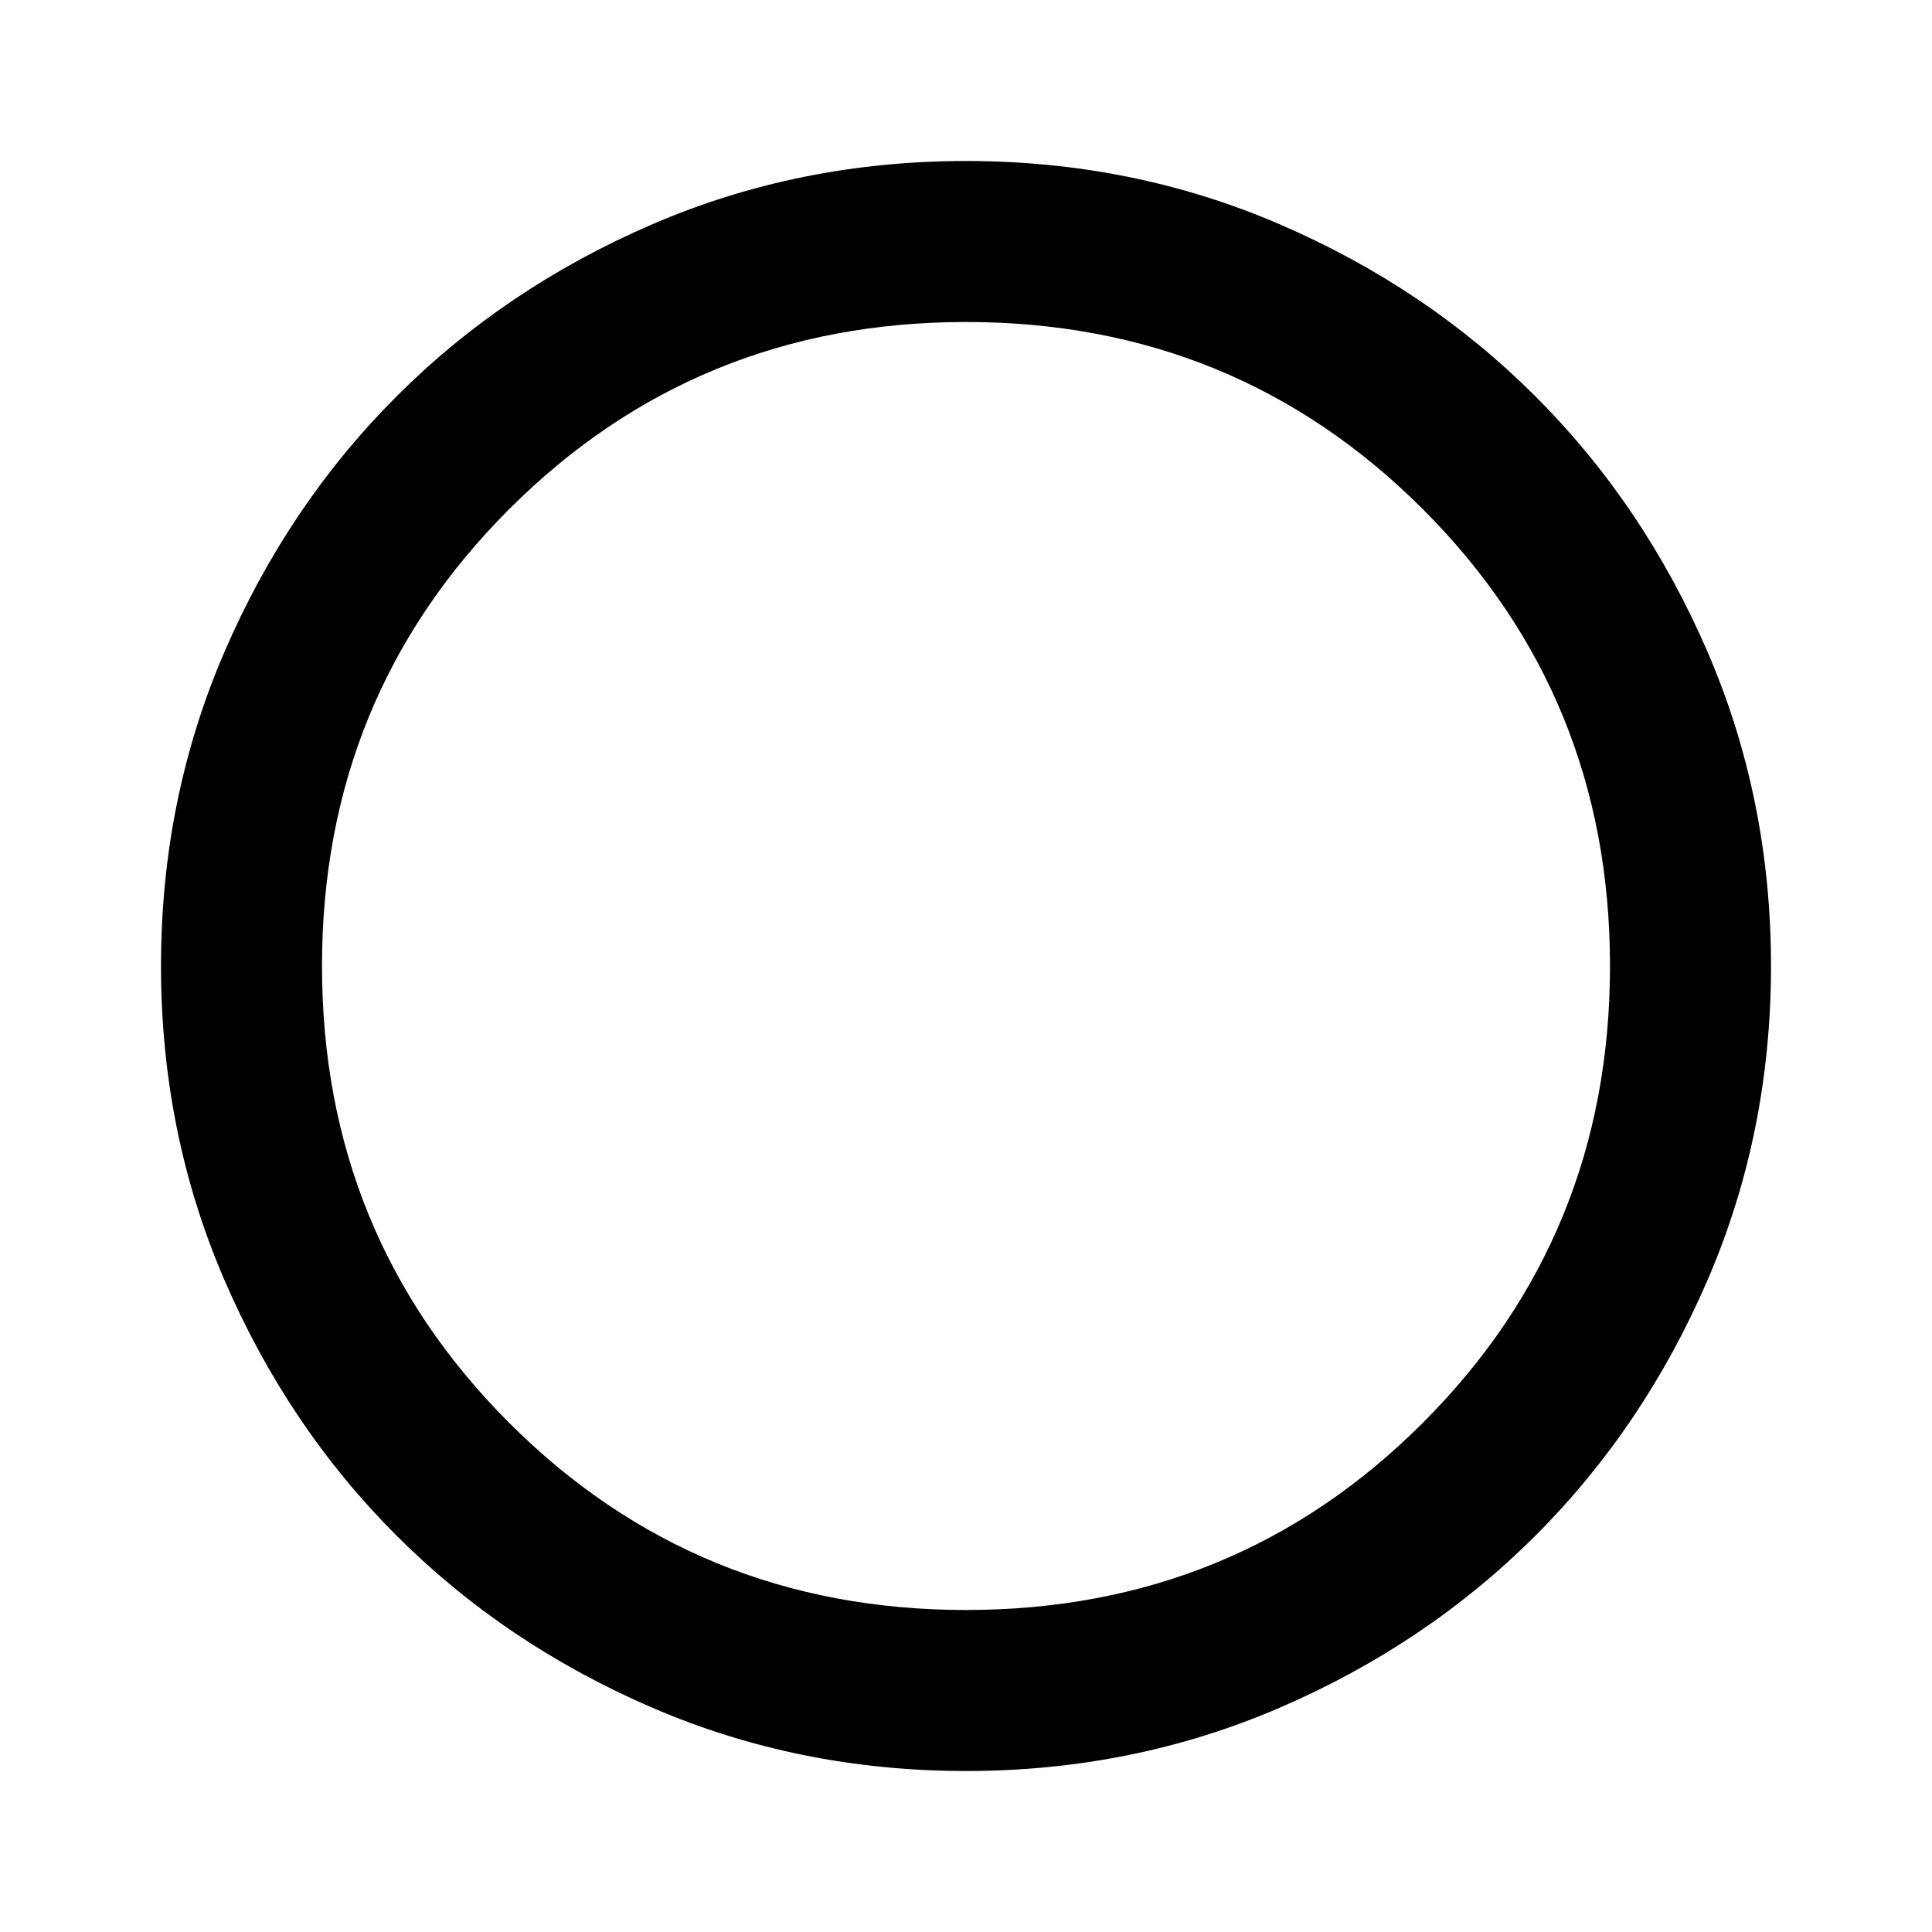
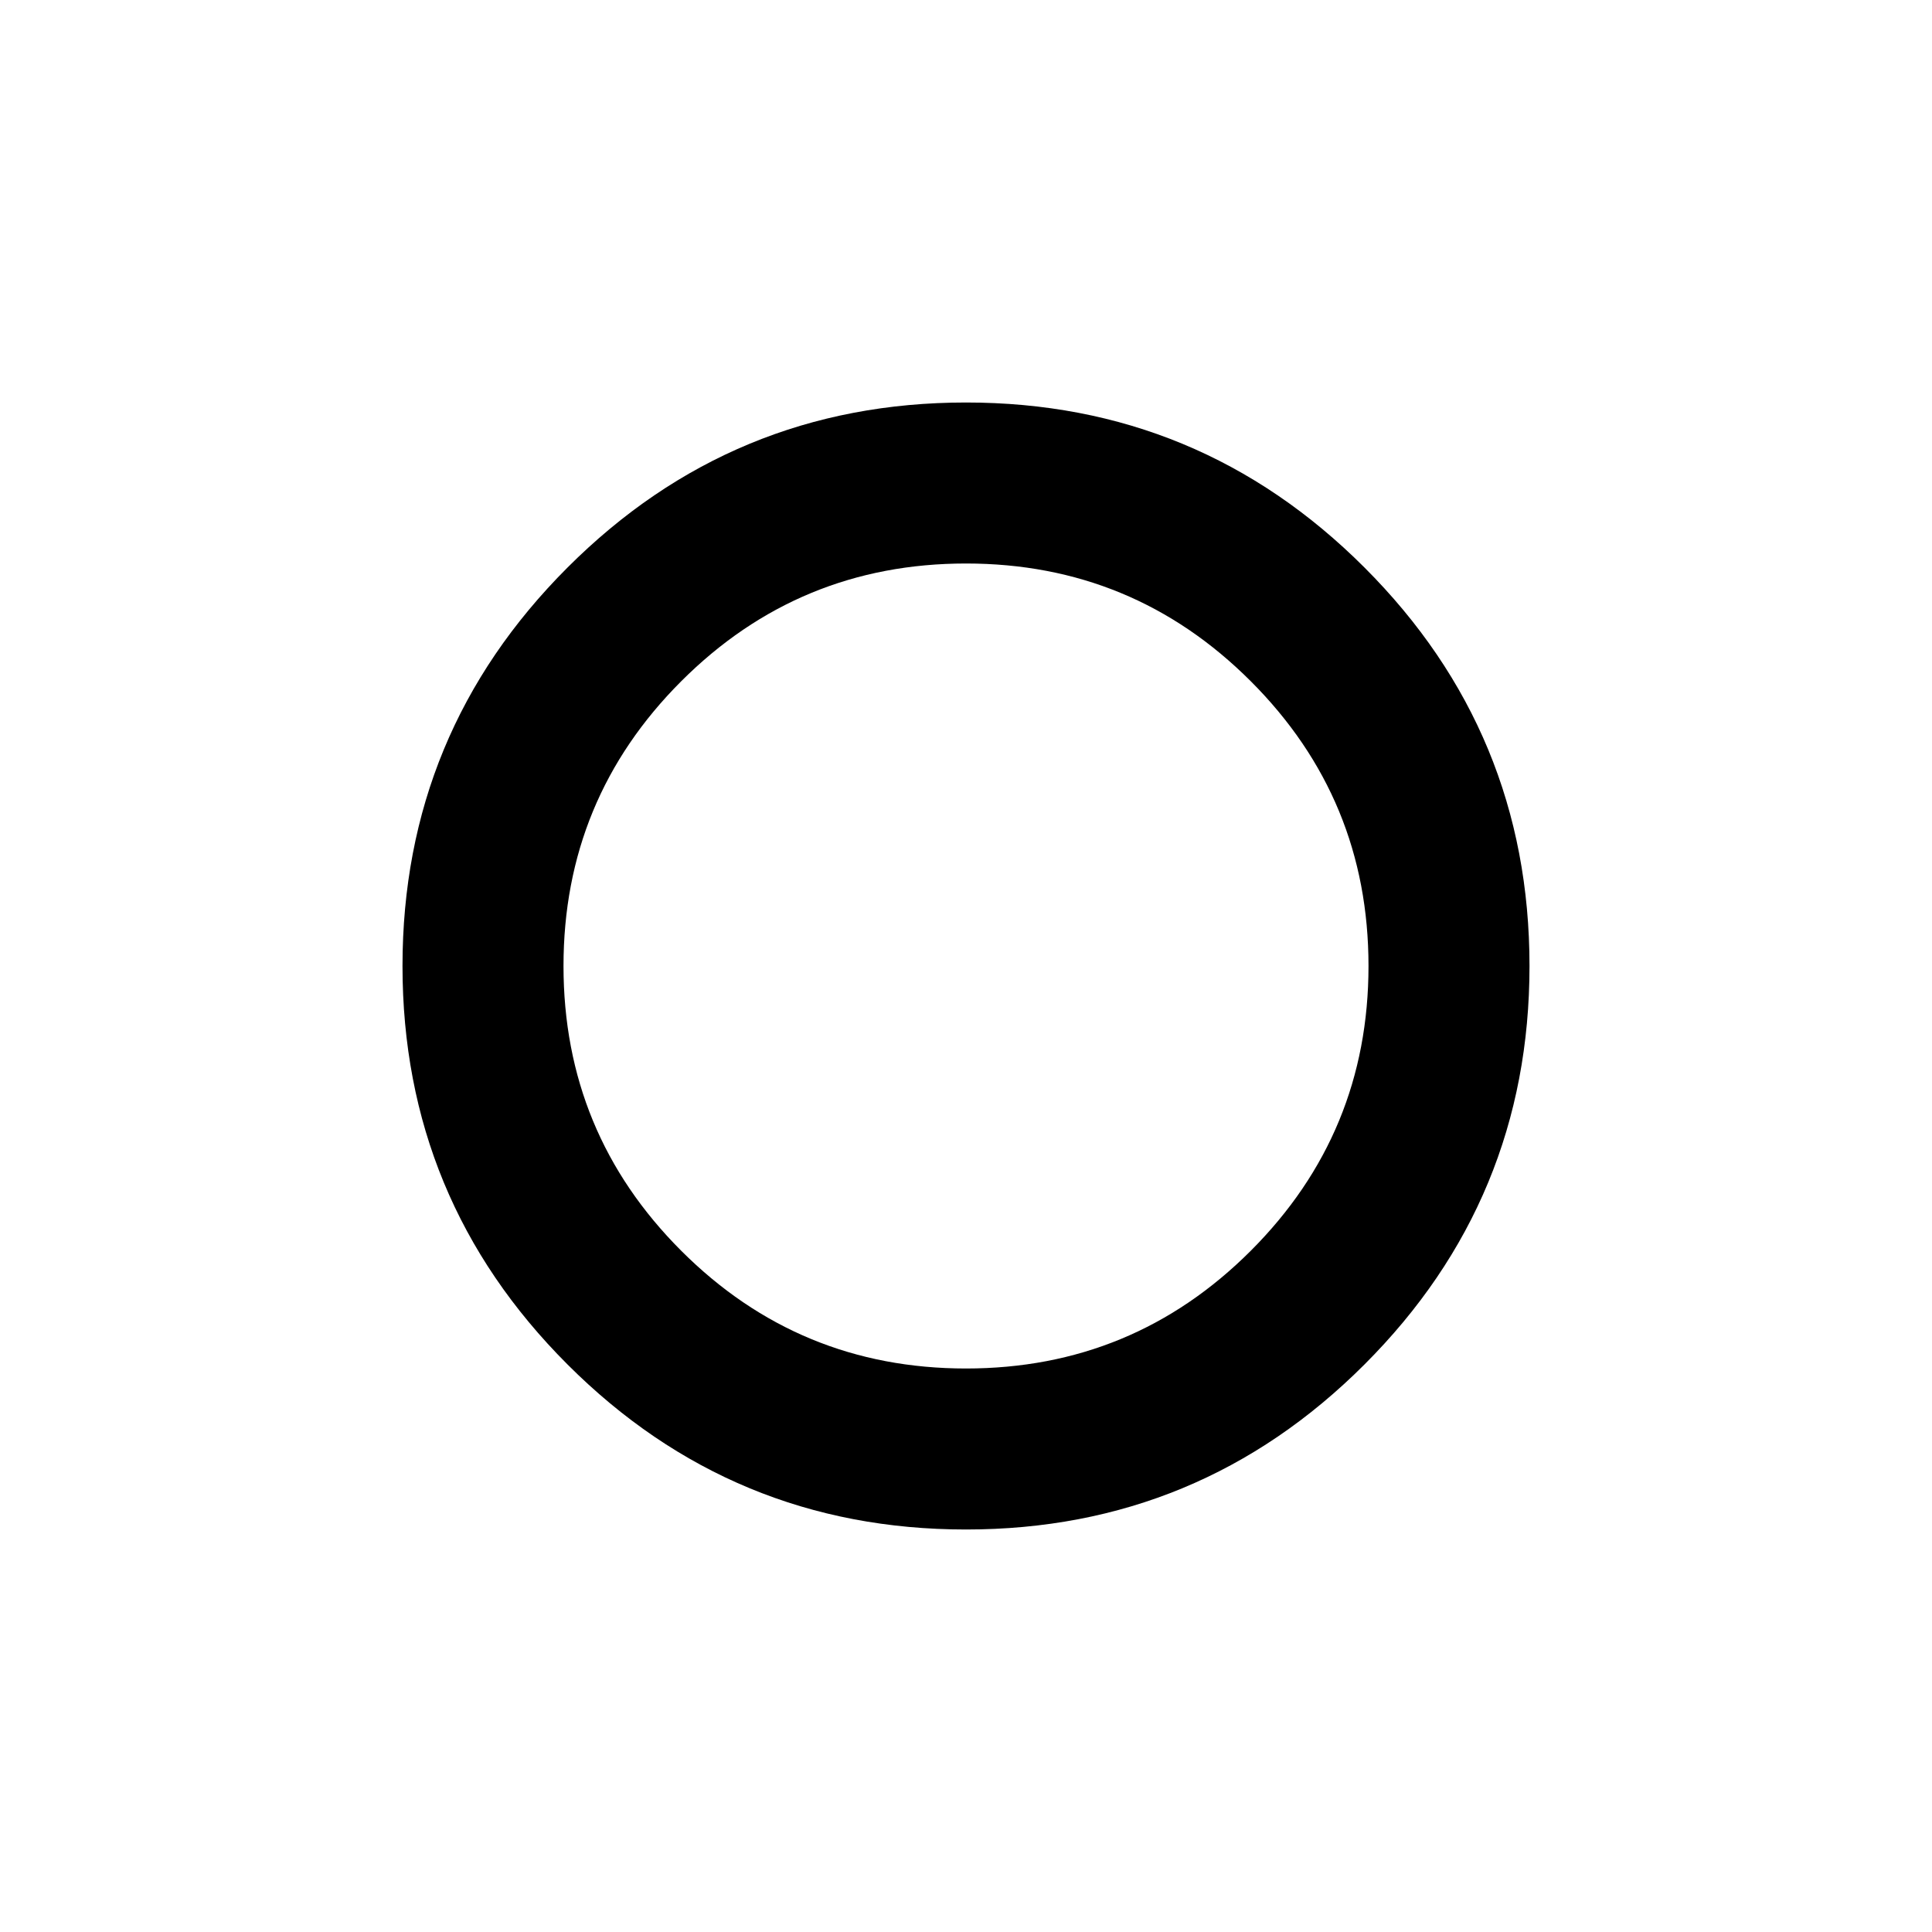
<svg xmlns="http://www.w3.org/2000/svg" height="24" viewBox="0 -960 960 960" width="24">
-   <path d="M480-80q-83 0-156-31.5T197-197q-54-54-85.5-127T80-480q0-83 31.5-156T197-763q54-54 127-85.5T480-880q83 0 156 31.5T763-763q54 54 85.5 127T880-480q0 83-31.5 156T763-197q-54 54-127 85.5T480-80Zm0-80q134 0 227-93t93-227q0-134-93-227t-227-93q-134 0-227 93t-93 227q0 134 93 227t227 93Zm0-320Z" />
+   <path d="M480-480Zm0 280q-116 0-198-82t-82-198q0-116 82-198t198-82q116 0 198 82t82 198q0 116-82 198t-198 82Zm0-80q83 0 141.5-58.5T680-480q0-83-58.5-141.5T480-680q-83 0-141.5 58.5T280-480q0 83 58.5 141.5T480-280Z" />
</svg>
